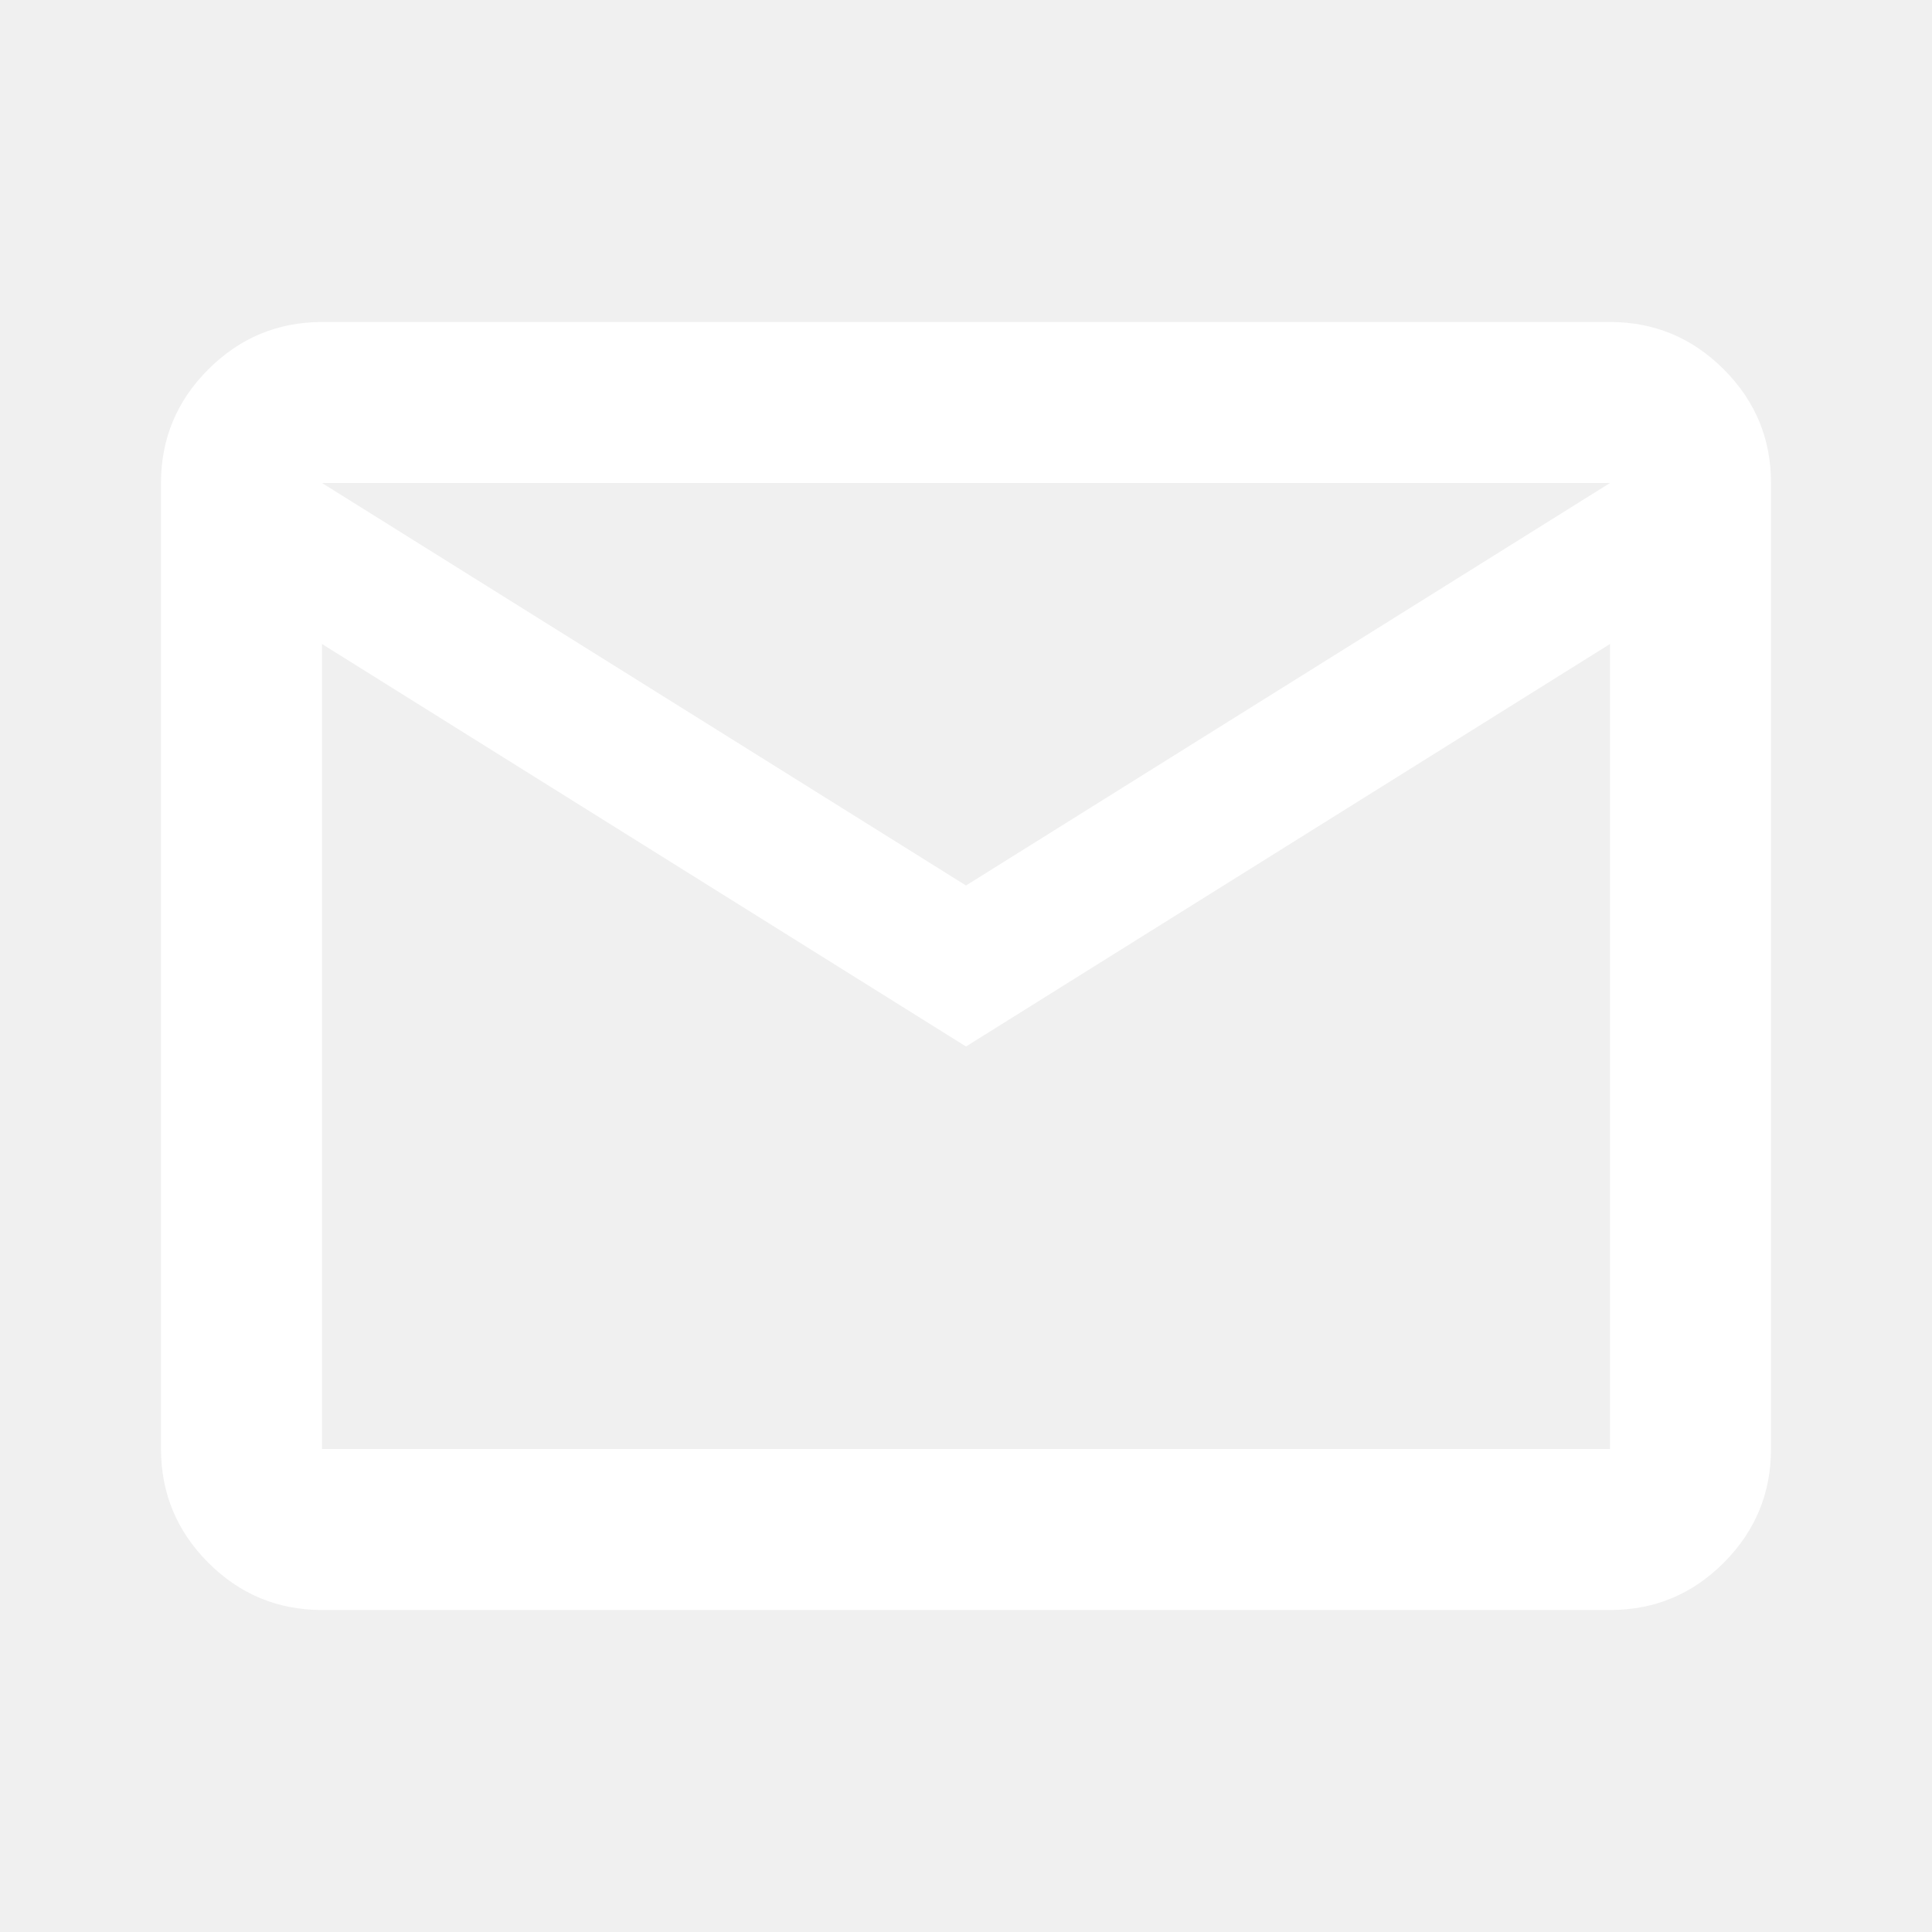
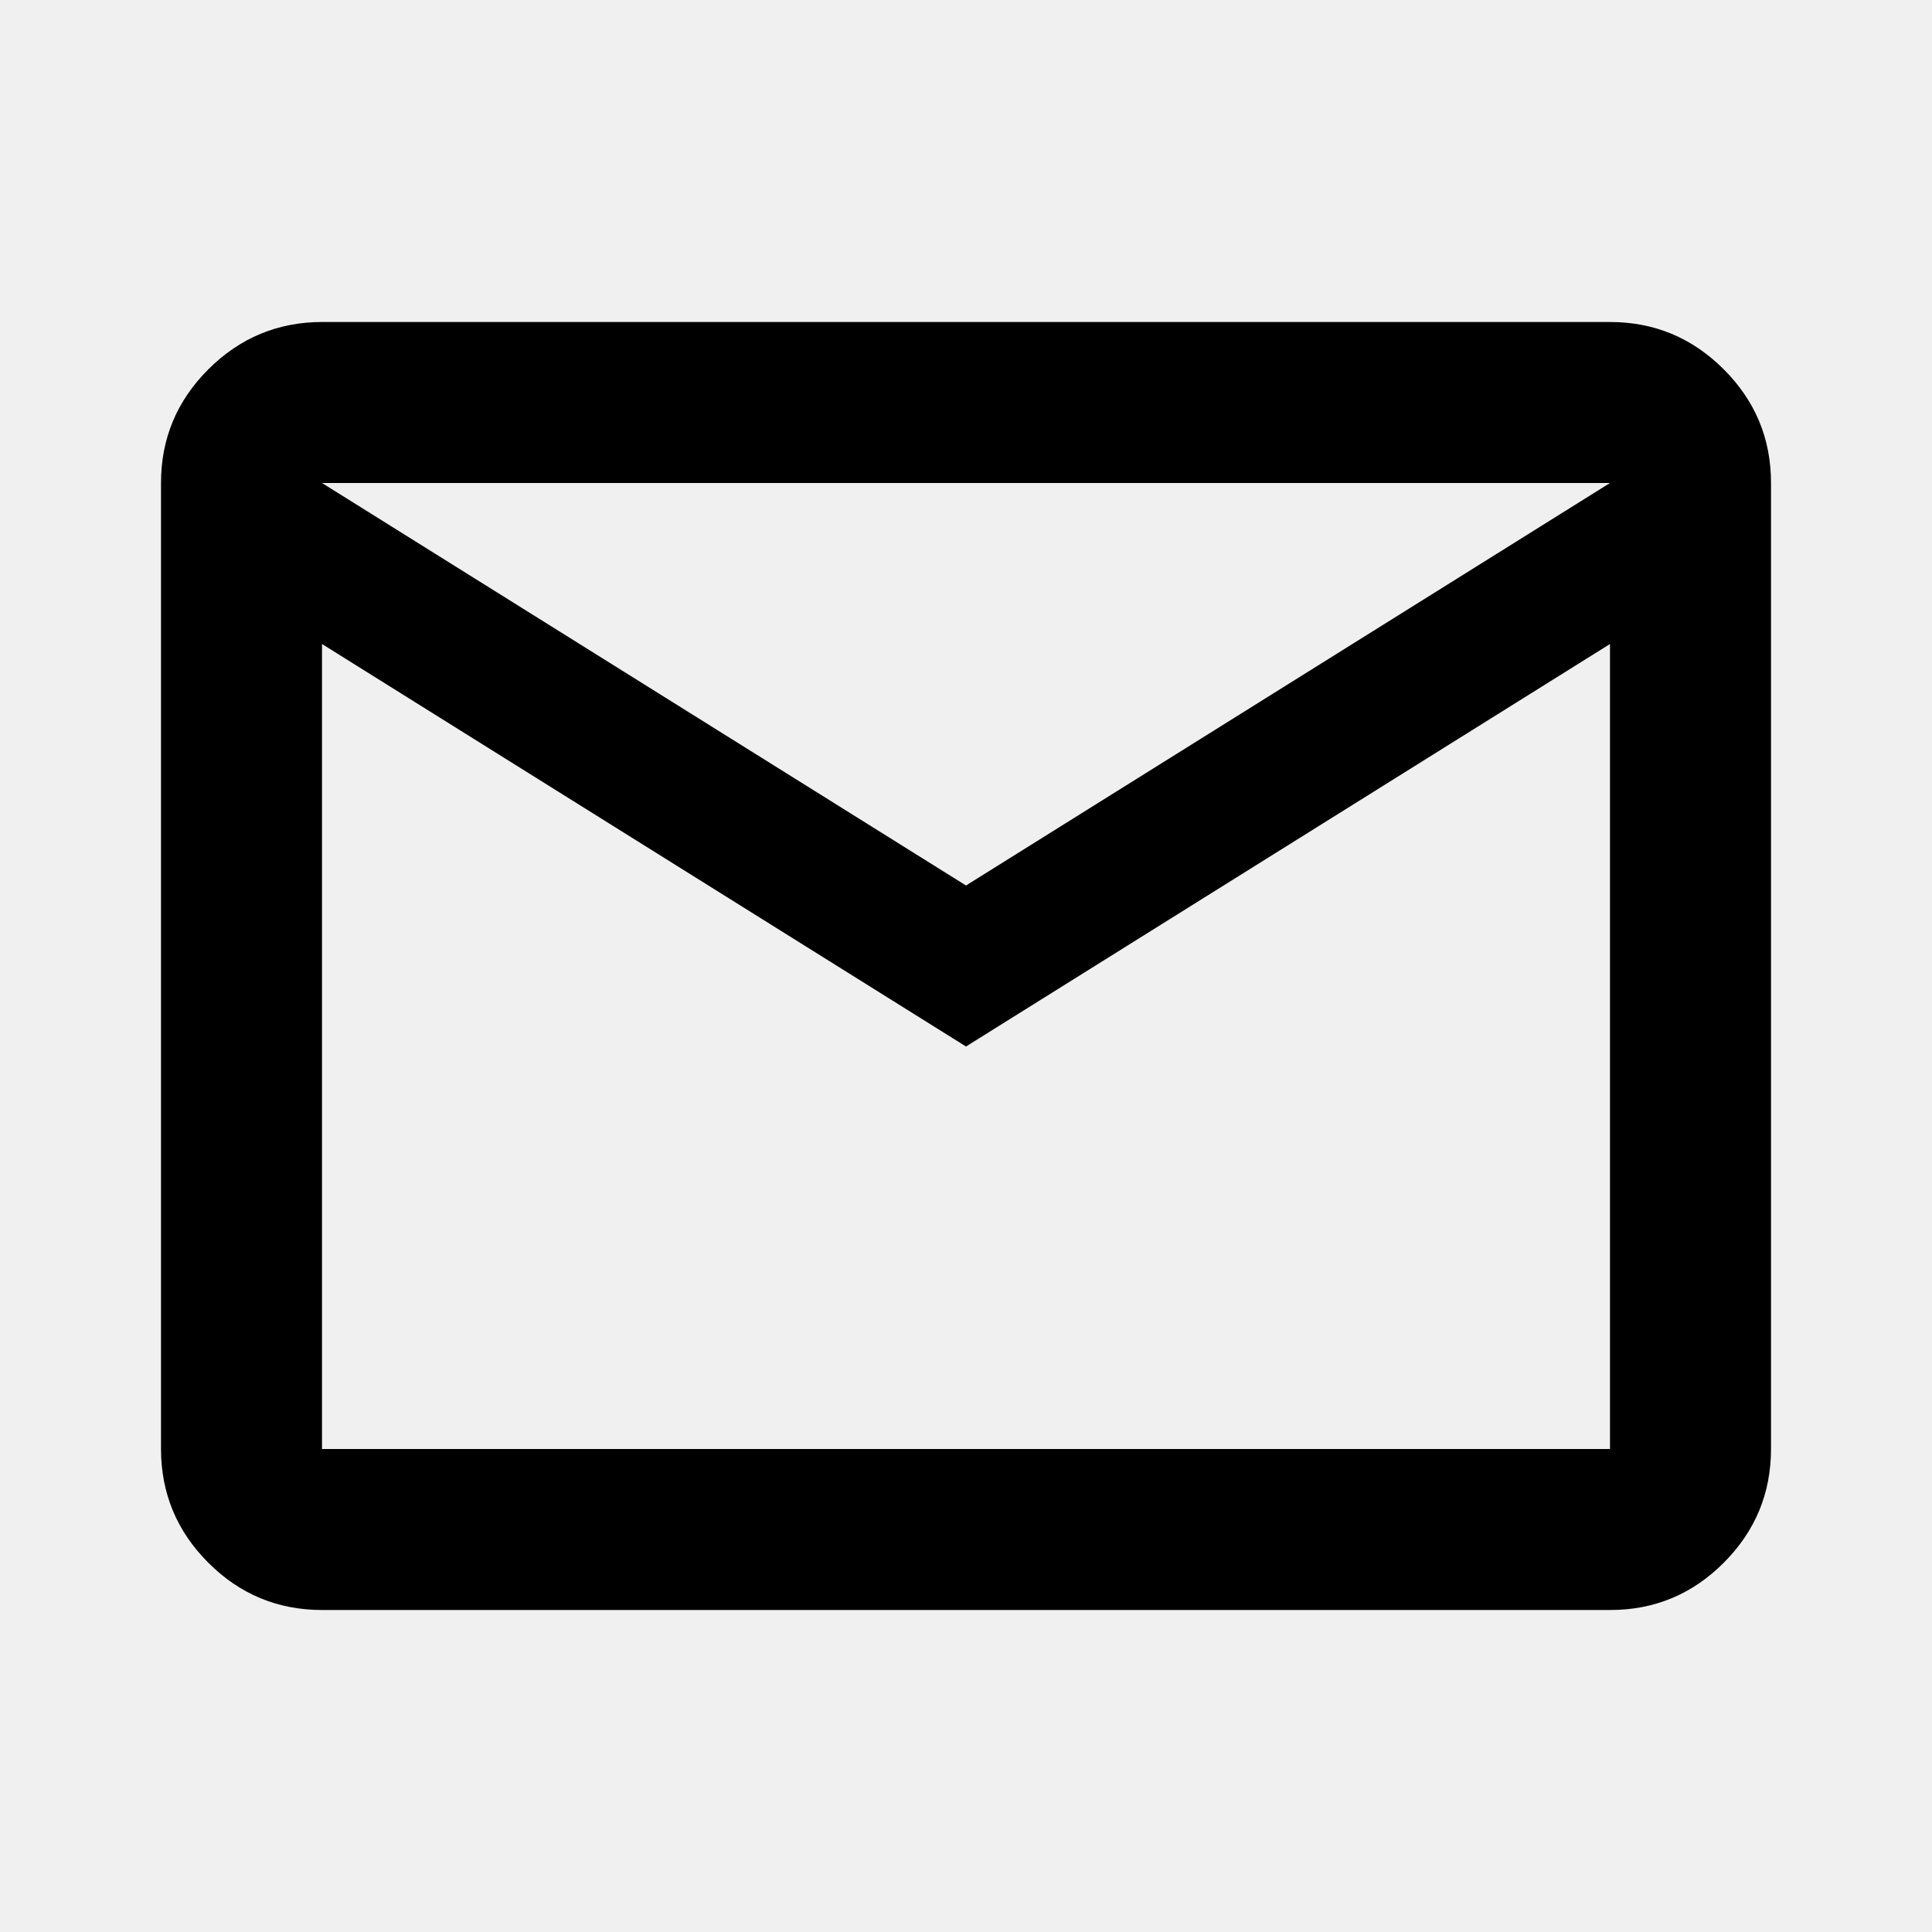
<svg xmlns="http://www.w3.org/2000/svg" width="2rem" height="2rem" viewBox="0 0 24 24">
-   <path fill="white" d="M4 20q-.825 0-1.412-.587T2 18V6q0-.825.588-1.412T4 4h16q.825 0 1.413.588T22 6v12q0 .825-.587 1.413T20 20zm8-7L4 8v10h16V8zm0-2l8-5H4zM4 8V6v12z" />
+   <path fill="black" d="M4 20q-.825 0-1.412-.587T2 18V6q0-.825.588-1.412T4 4h16q.825 0 1.413.588T22 6v12q0 .825-.587 1.413T20 20zm8-7L4 8v10h16V8zm0-2l8-5H4zM4 8V6v12z" />
</svg>
